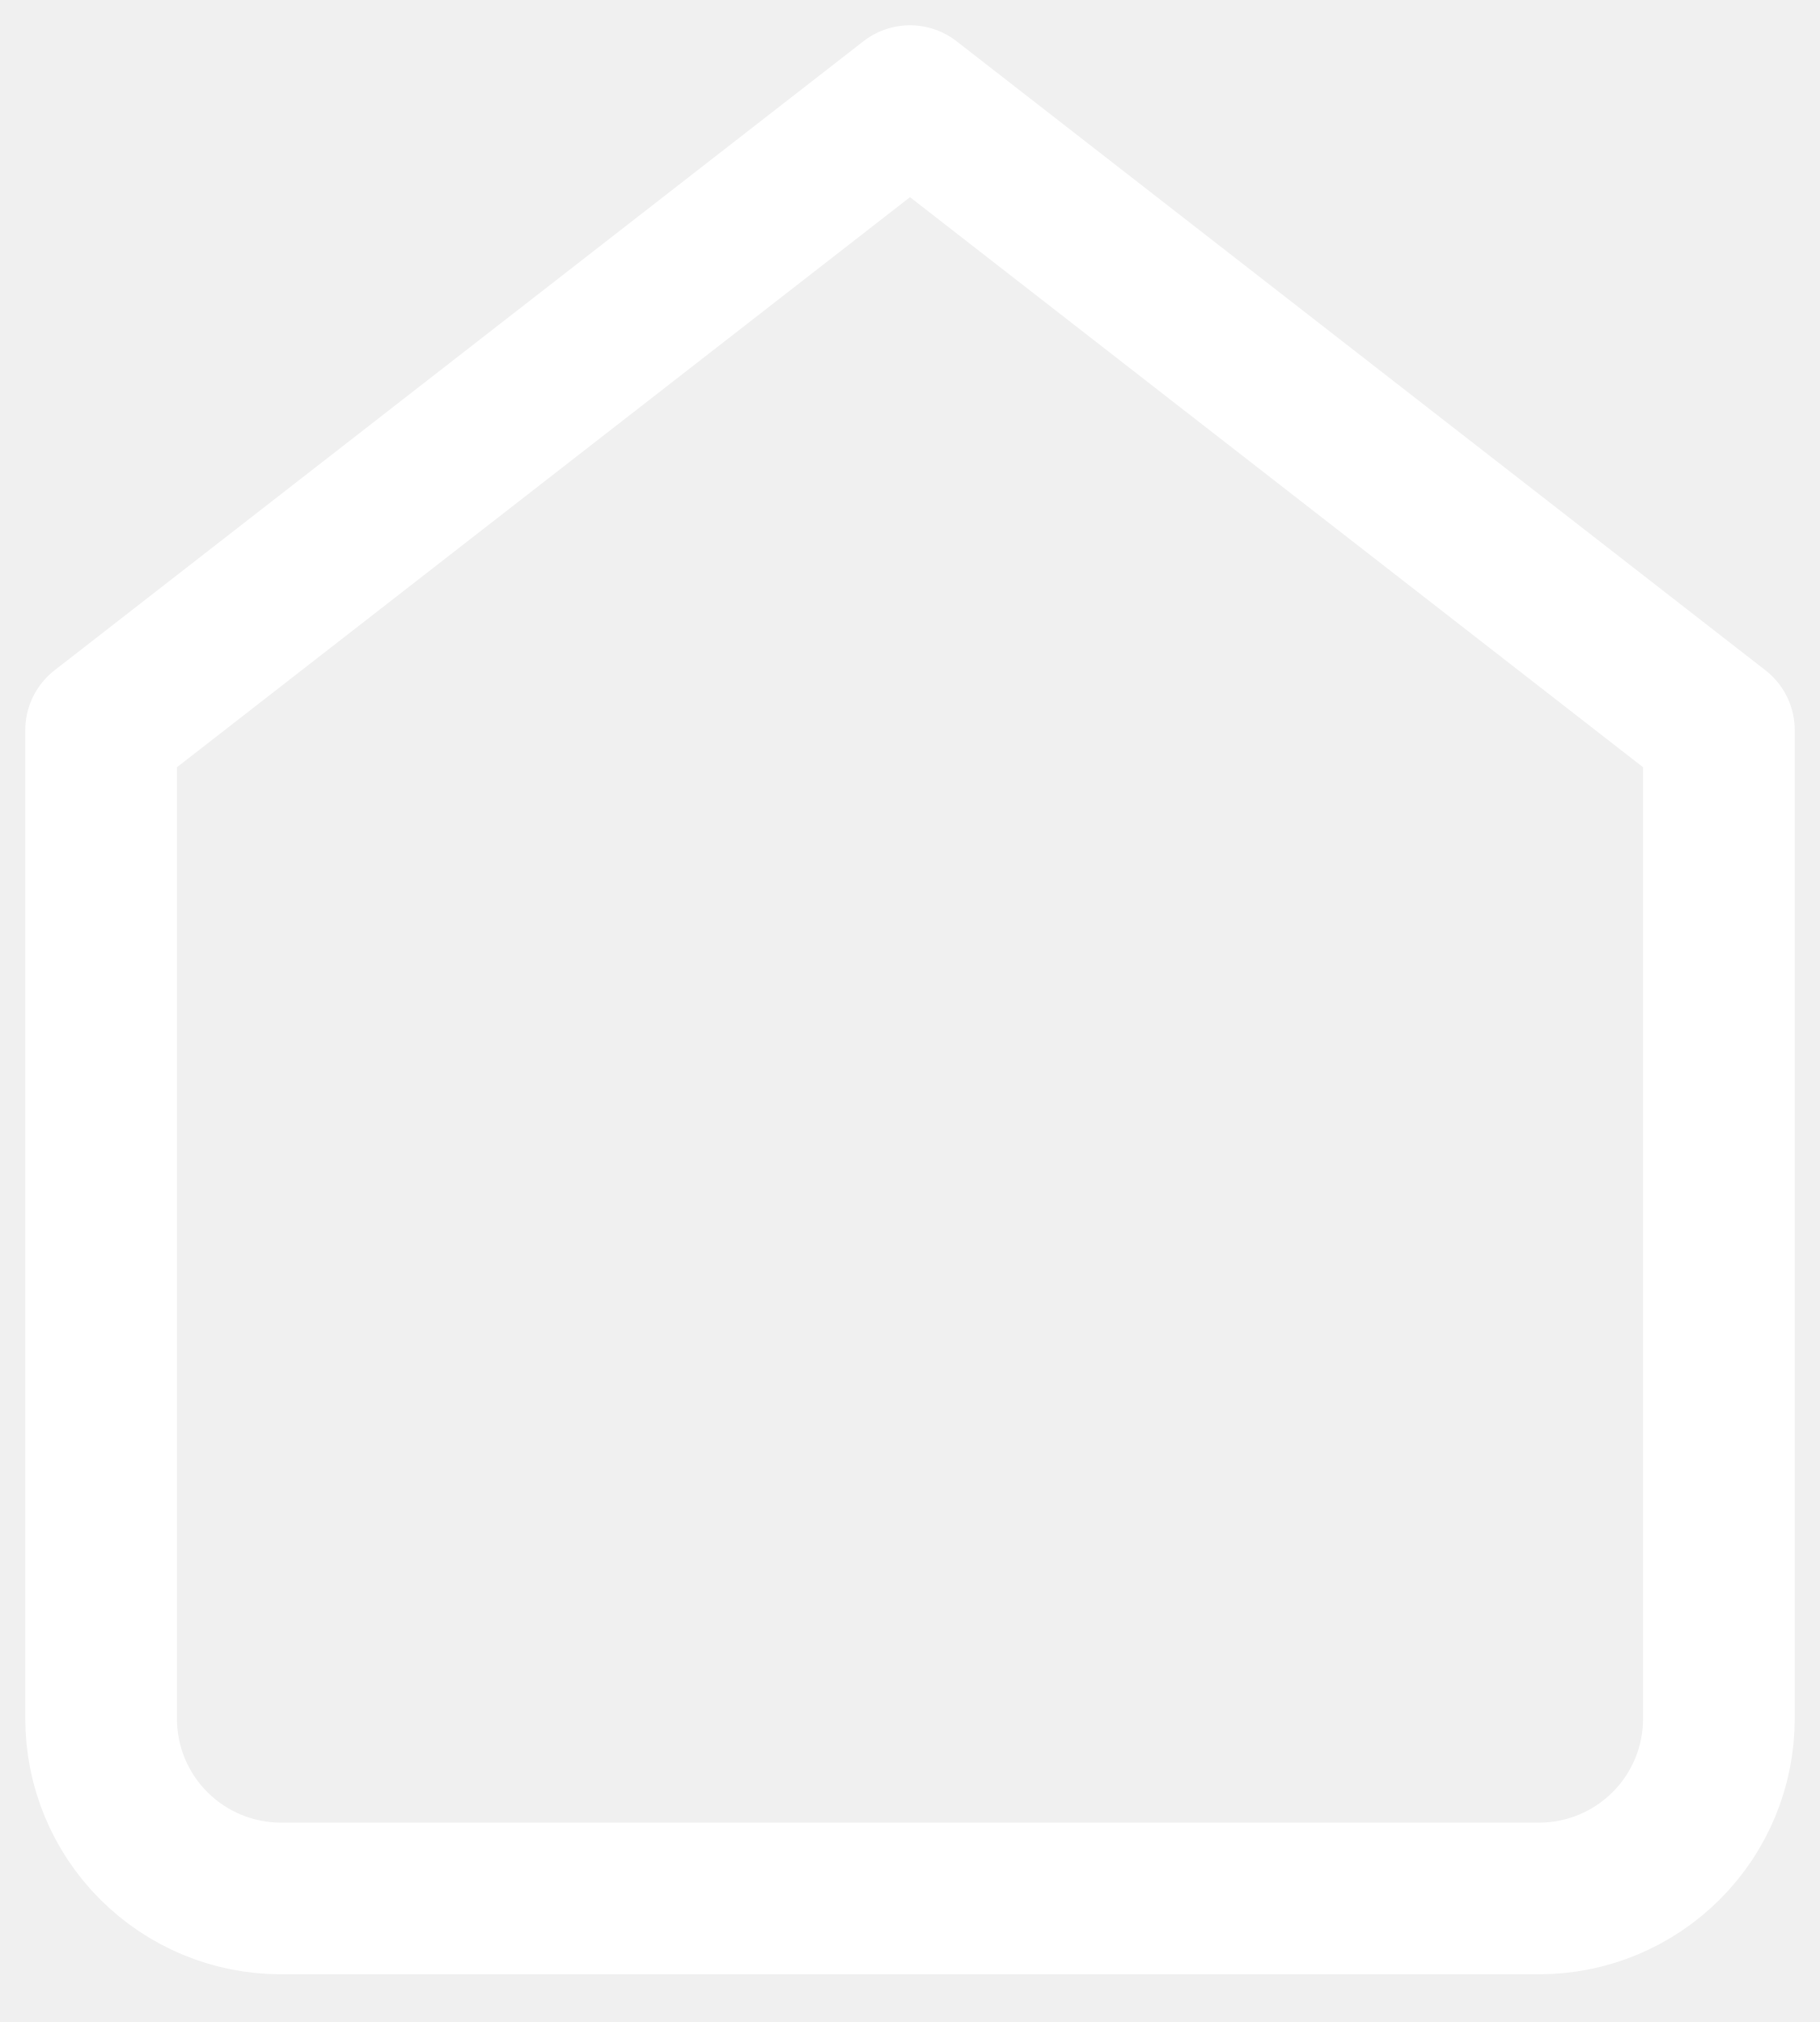
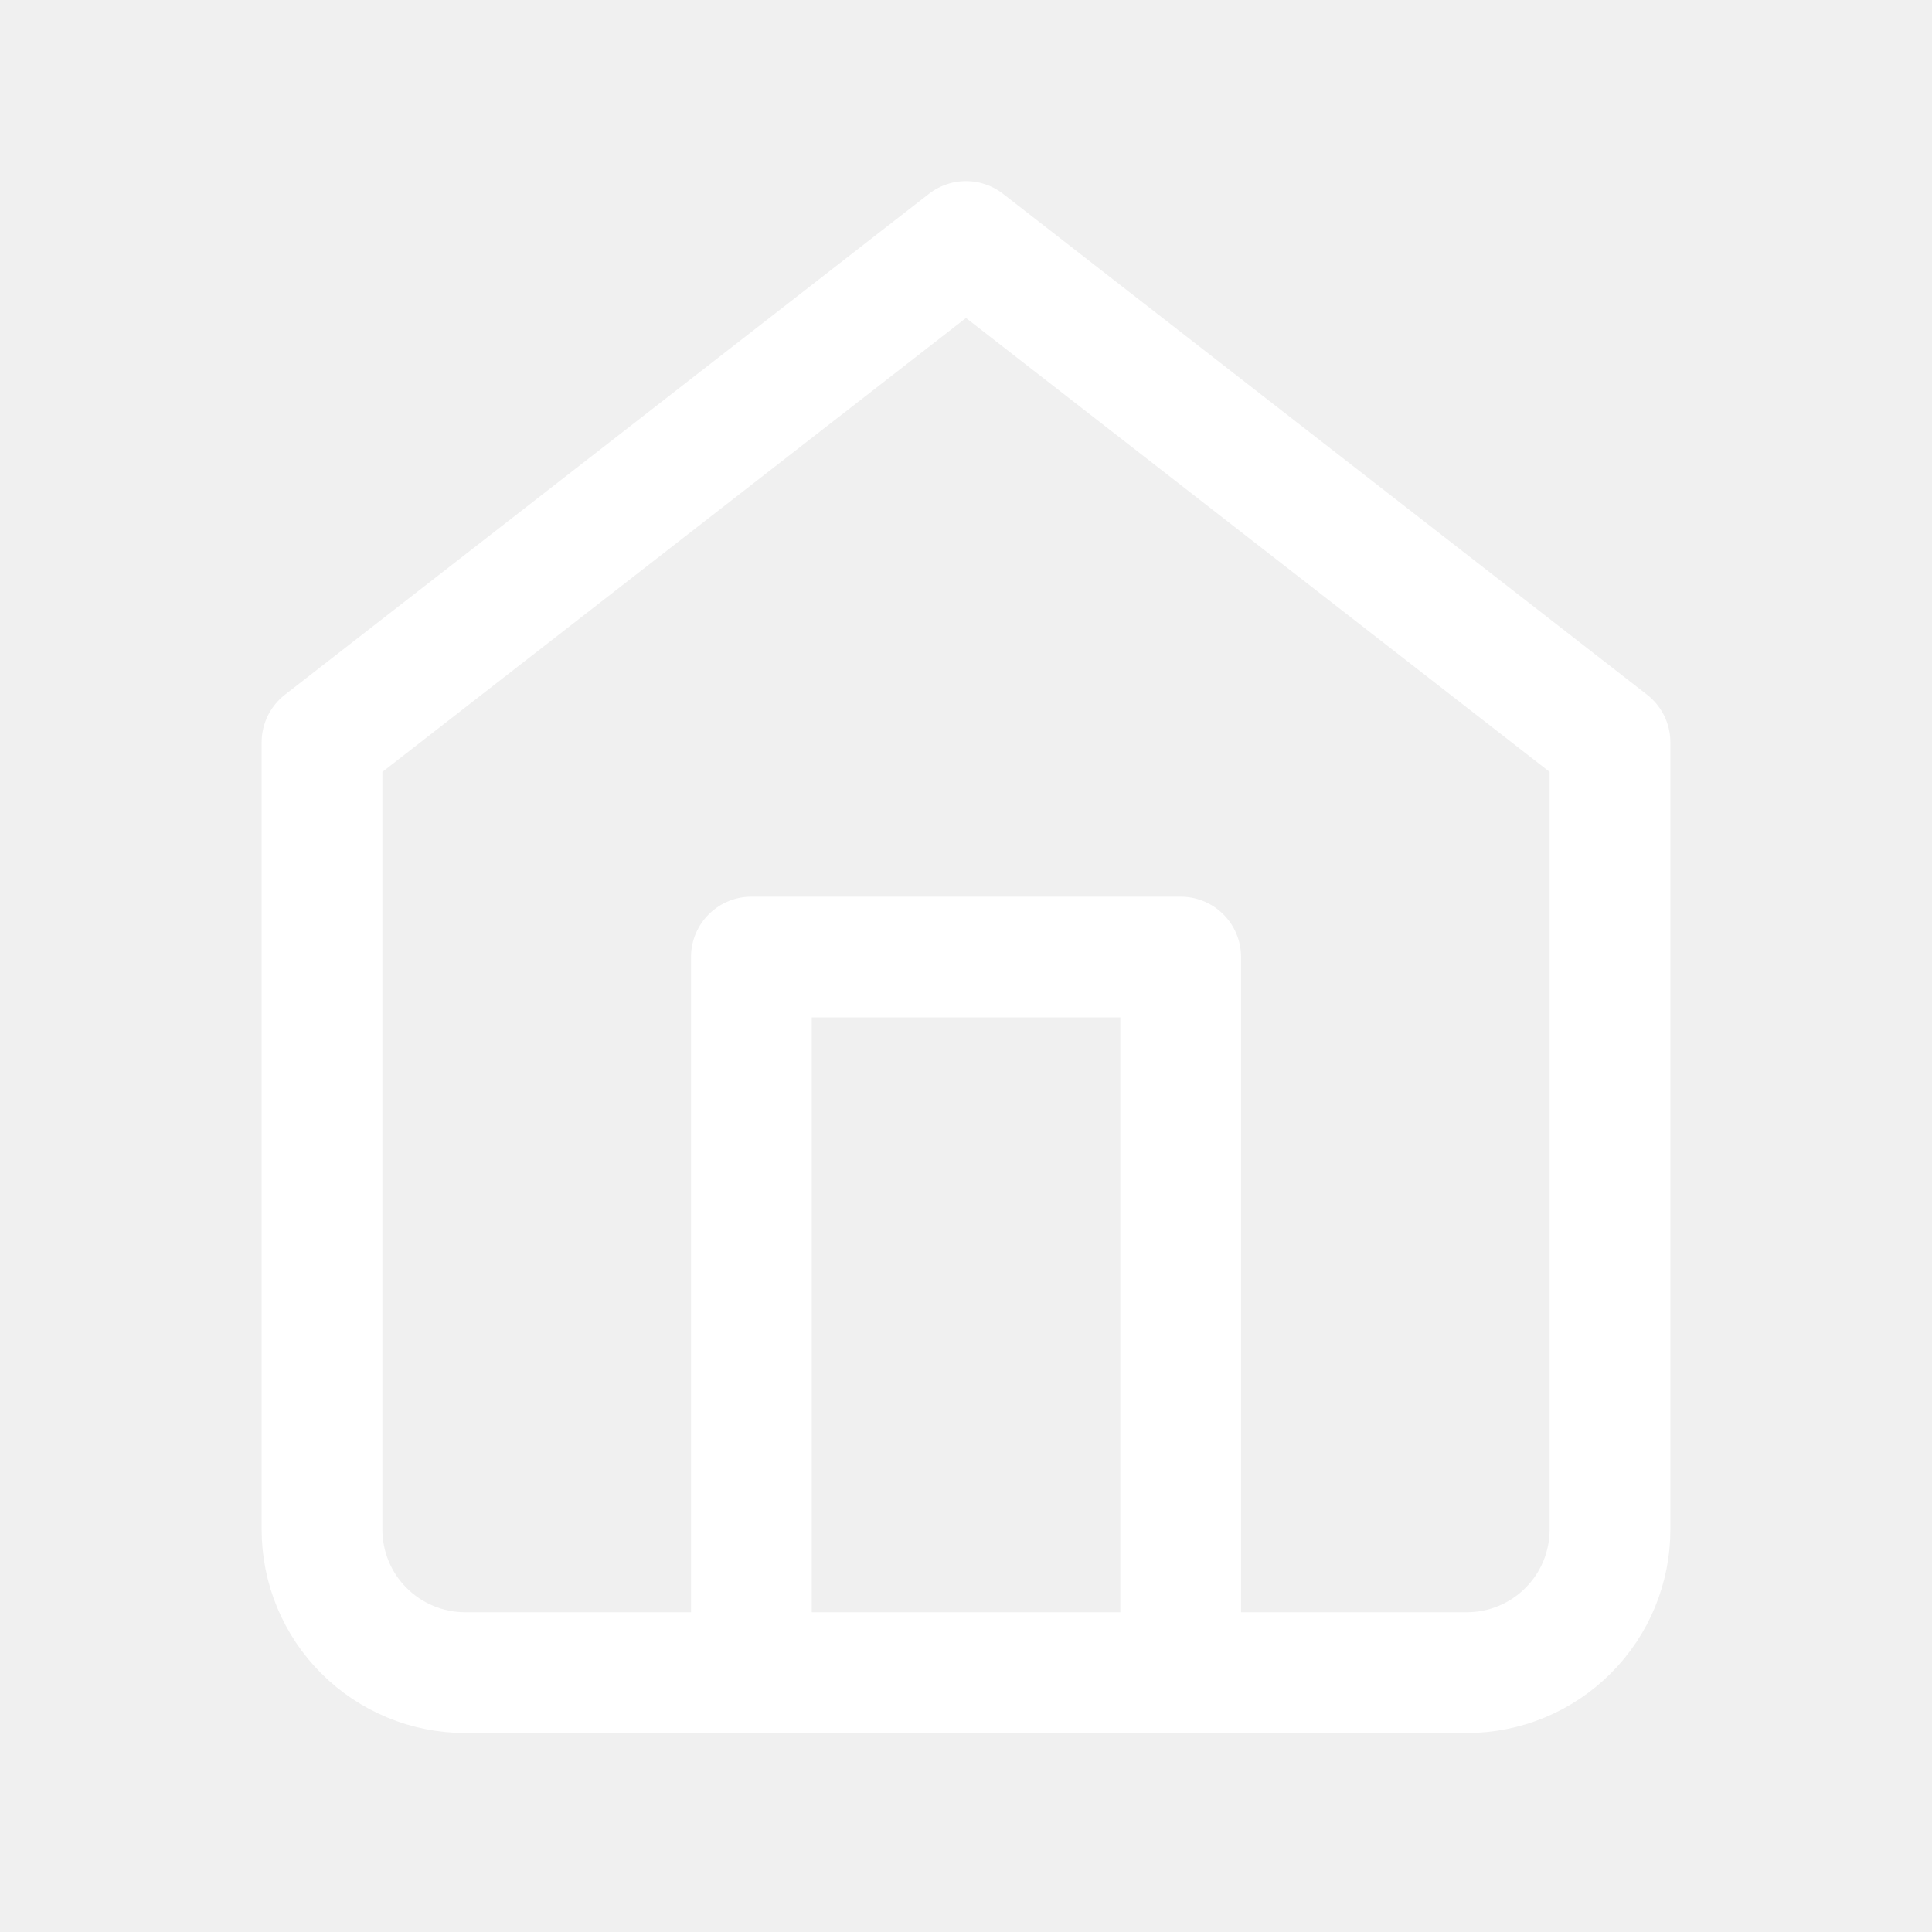
- <svg xmlns="http://www.w3.org/2000/svg" width="18" height="20" viewBox="0 0 18 20" fill="none">
-   <path d="M1 7.222L9 1L17 7.222V17C17 17.471 16.813 17.924 16.479 18.257C16.146 18.59 15.694 18.778 15.222 18.778H2.778C2.306 18.778 1.854 18.59 1.521 18.257C1.187 17.924 1 17.471 1 17V7.222Z" stroke="white" stroke-width="1.5" stroke-linecap="round" stroke-linejoin="round" />
+ <svg xmlns="http://www.w3.org/2000/svg" width="24" height="24" viewBox="0 0 24 24" fill="none">
+   <path d="M4 9.222L12 3L20 9.222V19C20 19.471 19.813 19.924 19.479 20.257C19.146 20.59 18.694 20.778 18.222 20.778H5.778C5.306 20.778 4.854 20.59 4.521 20.257C4.187 19.924 4 19.471 4 19V9.222Z" stroke="white" stroke-width="1.5" stroke-linecap="round" stroke-linejoin="round" />
+   <path d="M9.334 20.778V11.889H14.667V20.778" stroke="white" stroke-width="1.5" stroke-linecap="round" stroke-linejoin="round" />
</svg>
